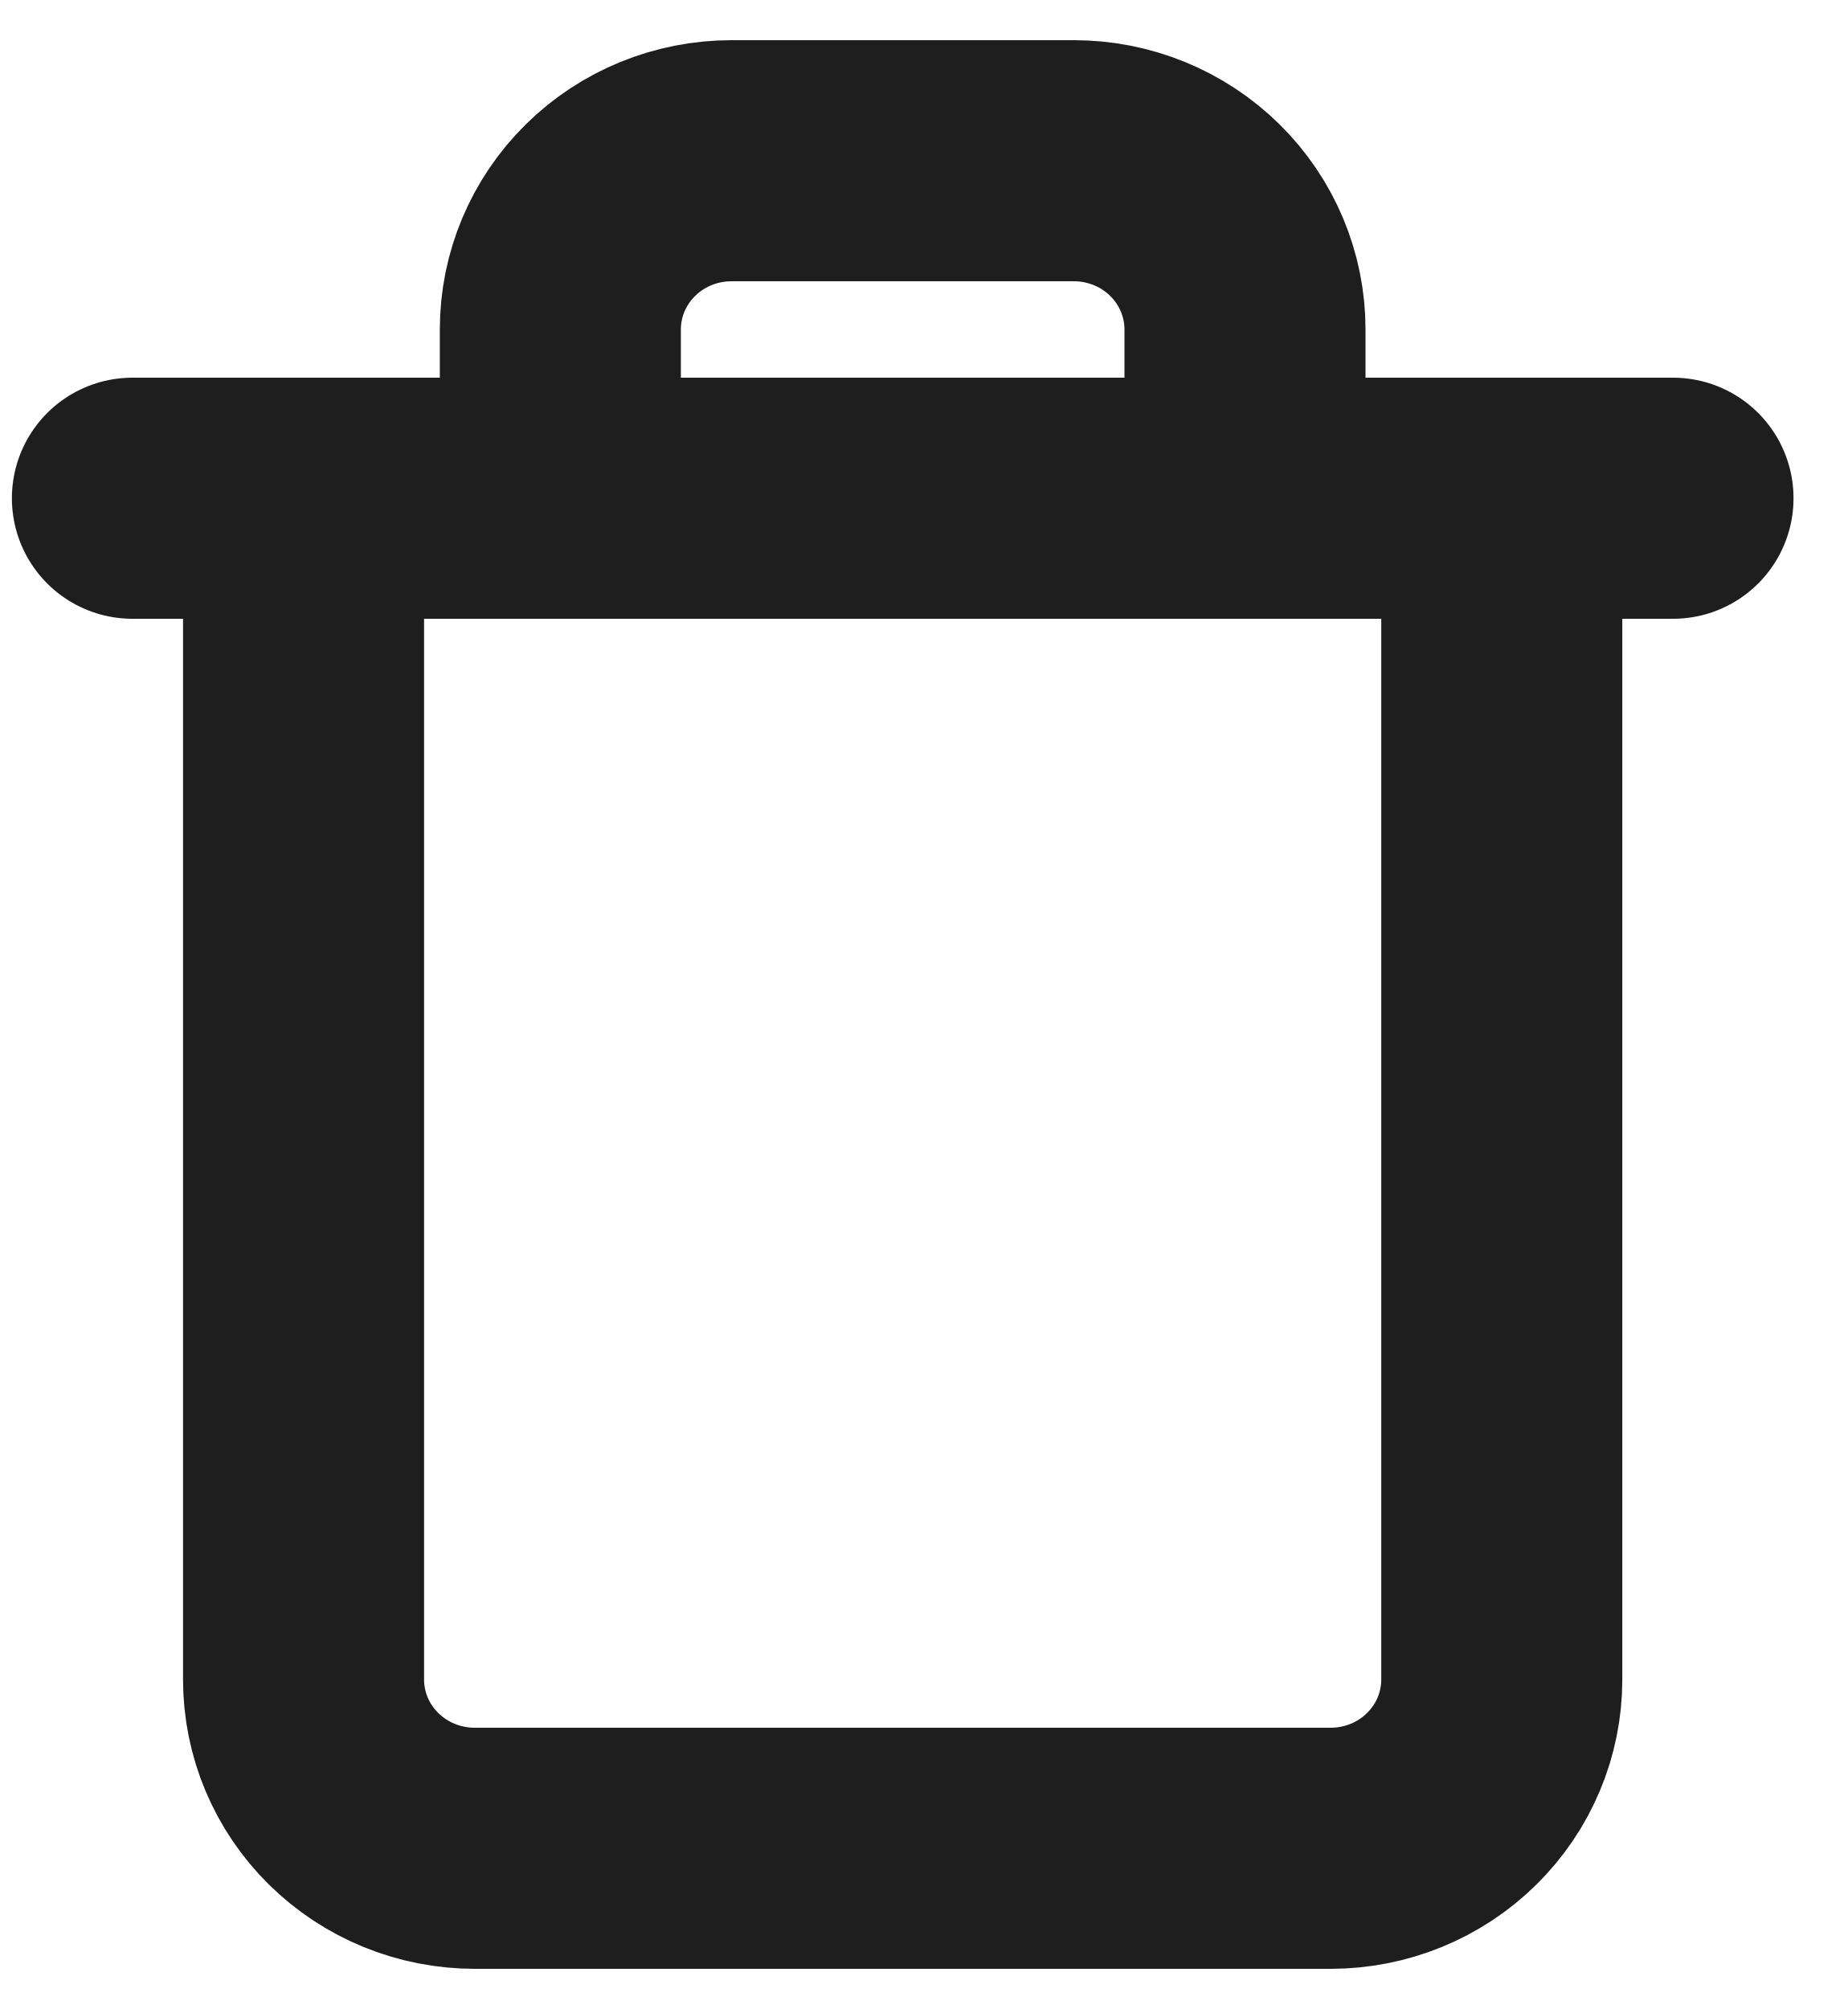
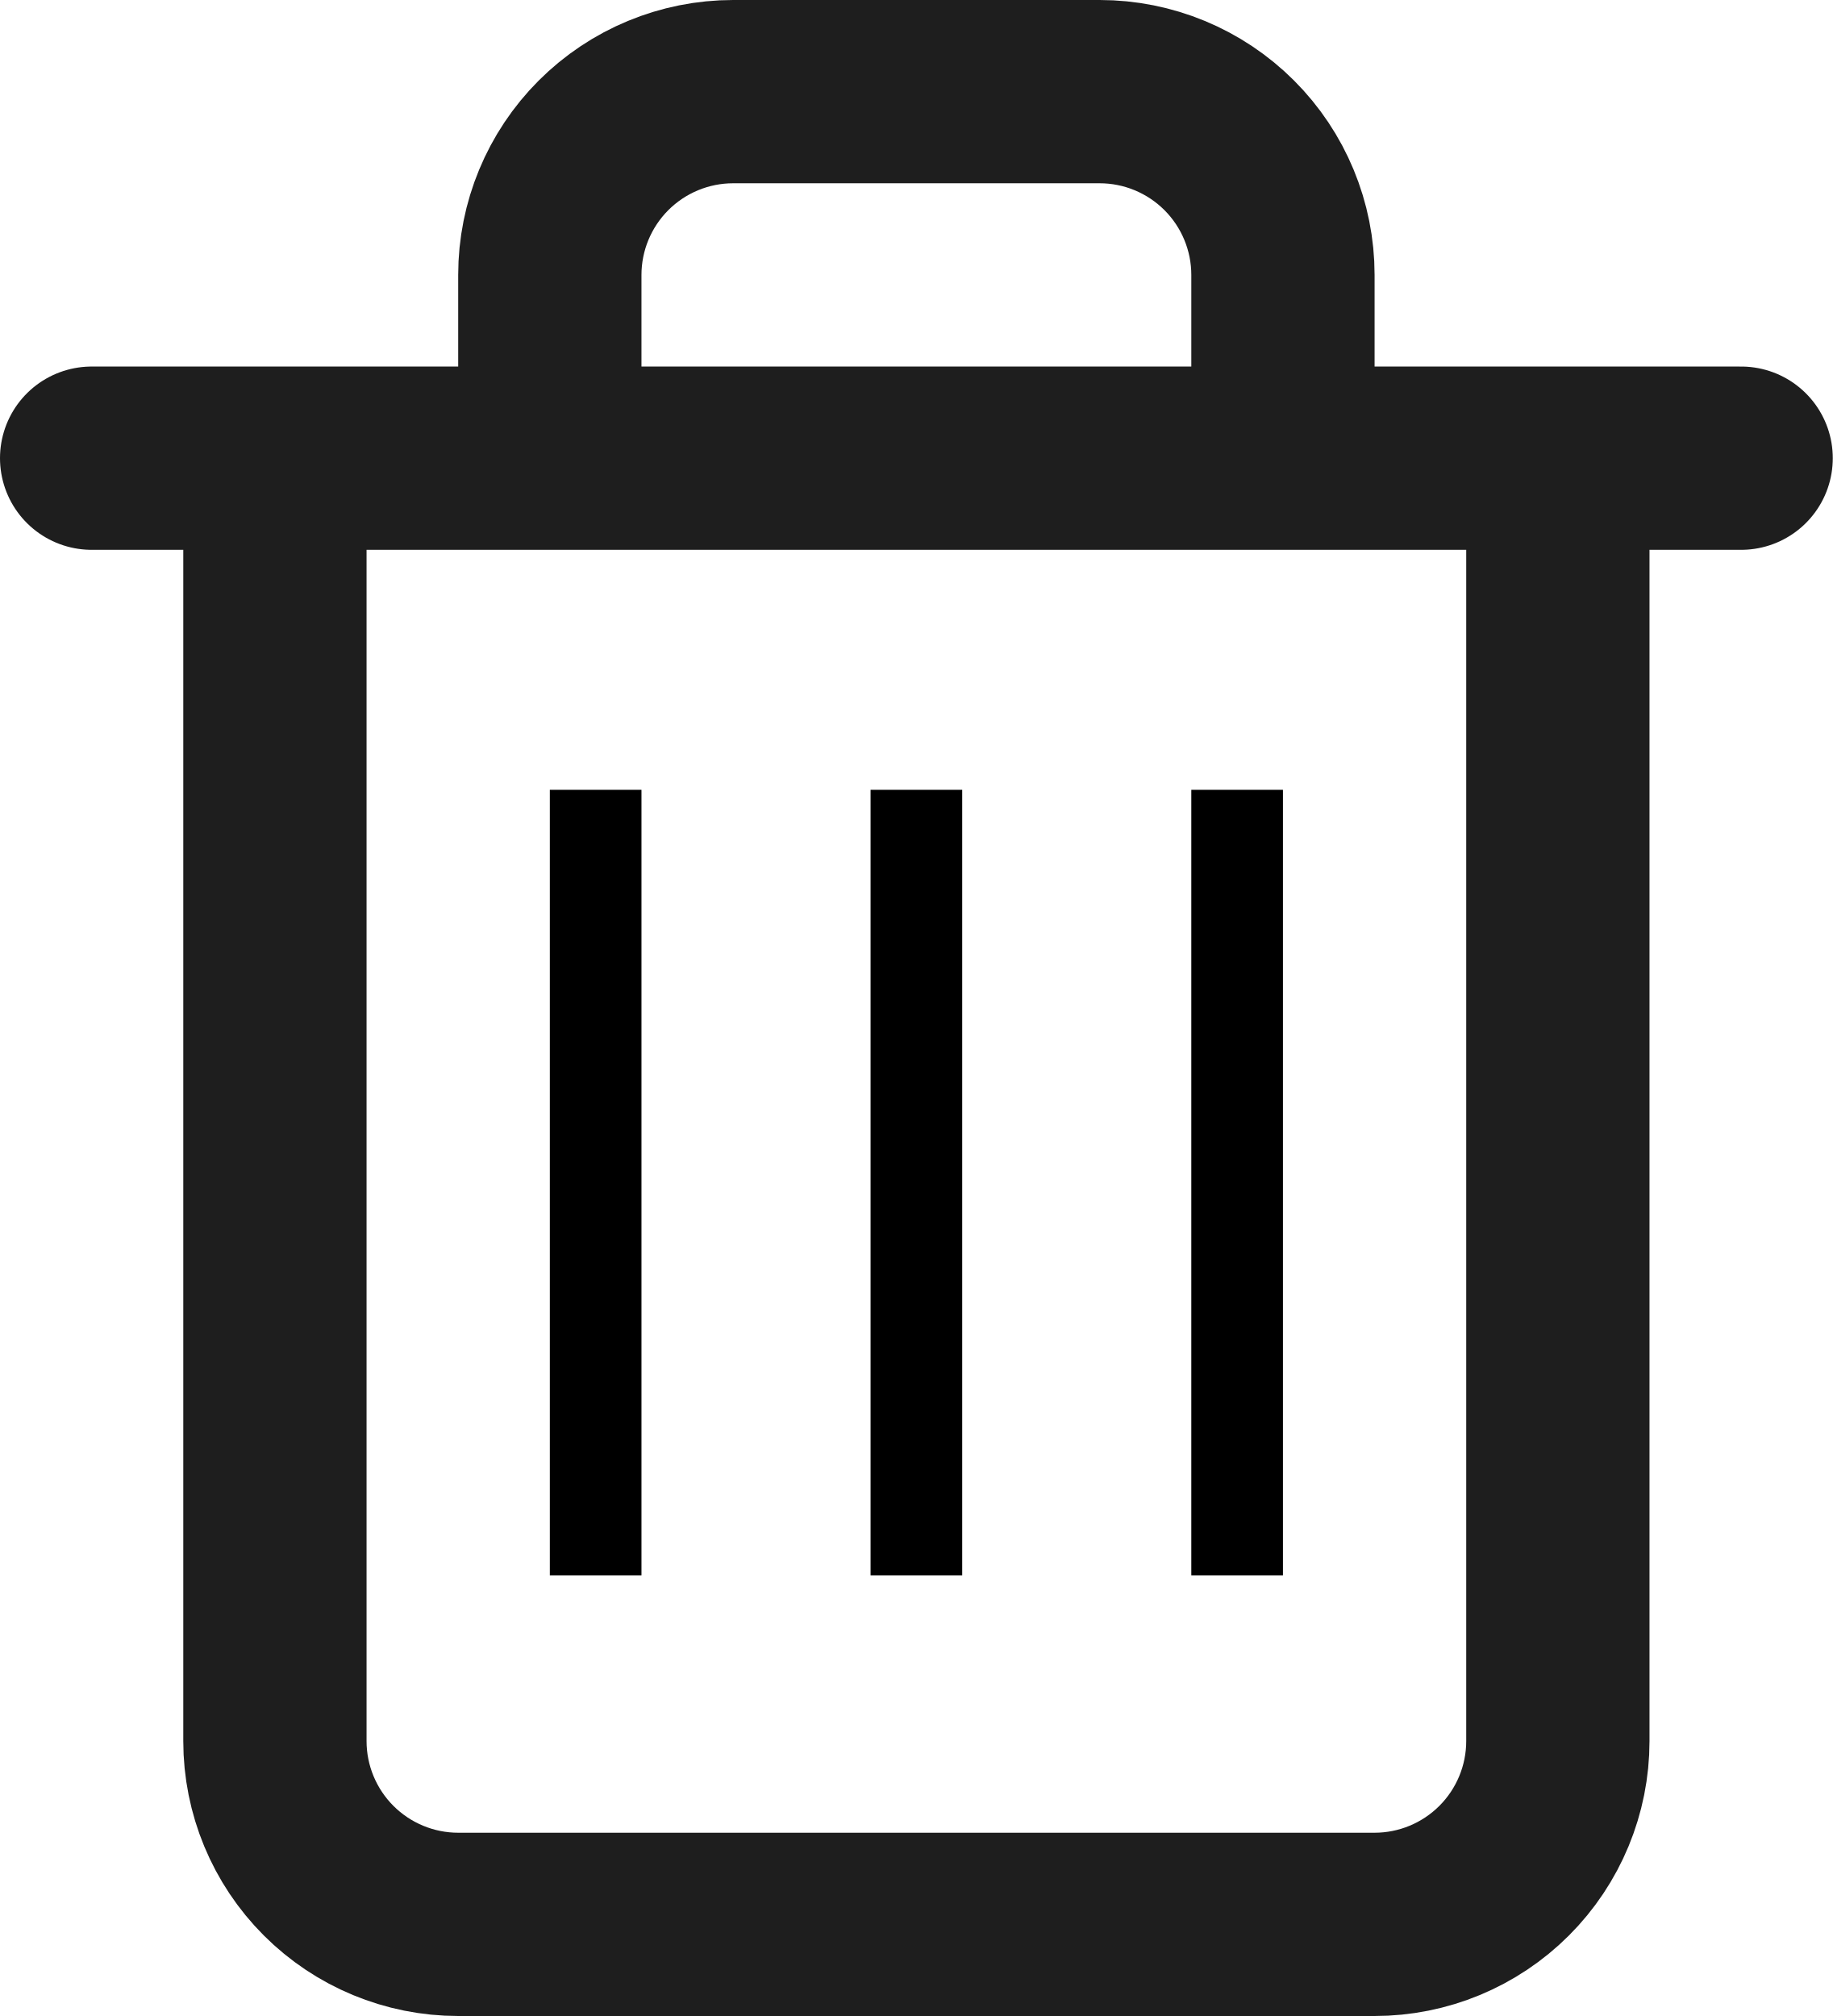
- <svg xmlns="http://www.w3.org/2000/svg" width="23" height="25" viewBox="0 0 23 25" fill="none">
-   <path d="M1.648 6.2H3.778M3.778 6.2H20.822M3.778 6.2V20.9C3.778 21.457 4.002 21.991 4.402 22.385C4.802 22.779 5.343 23 5.908 23H16.561C17.126 23 17.668 22.779 18.067 22.385C18.467 21.991 18.691 21.457 18.691 20.9V6.2M6.974 6.2V4.1C6.974 3.543 7.198 3.009 7.598 2.615C7.997 2.221 8.539 2 9.104 2H13.365C13.93 2 14.472 2.221 14.871 2.615C15.271 3.009 15.495 3.543 15.495 4.1V6.2" stroke="#1E1E1E" stroke-width="3" stroke-linecap="round" stroke-linejoin="round" />
+ <svg xmlns="http://www.w3.org/2000/svg" width="20" height="22" viewBox="0 0 20 22" fill="none">
+   <path d="M1 5H3M3 5H19M3 5V19C3 19.53 3.211 20.039 3.586 20.414C3.961 20.789 4.47 21 5 21H15C15.53 21 16.039 20.789 16.414 20.414C16.789 20.039 17 19.53 17 19V5M6 5V3C6 2.47 6.211 1.961 6.586 1.586C6.961 1.211 7.47 1 8 1H12C12.53 1 13.039 1.211 13.414 1.586C13.789 1.961 14 2.47 14 3V5" stroke="#1E1E1E" stroke-width="2" stroke-linecap="round" stroke-linejoin="round" />
+   <line x1="6.5" y1="8.619" x2="6.5" y2="17.191" stroke="black" />
+   <line x1="10" y1="8.619" x2="10" y2="17.191" stroke="black" />
+   <line x1="13.5" y1="8.619" x2="13.5" y2="17.191" stroke="black" />
</svg>
